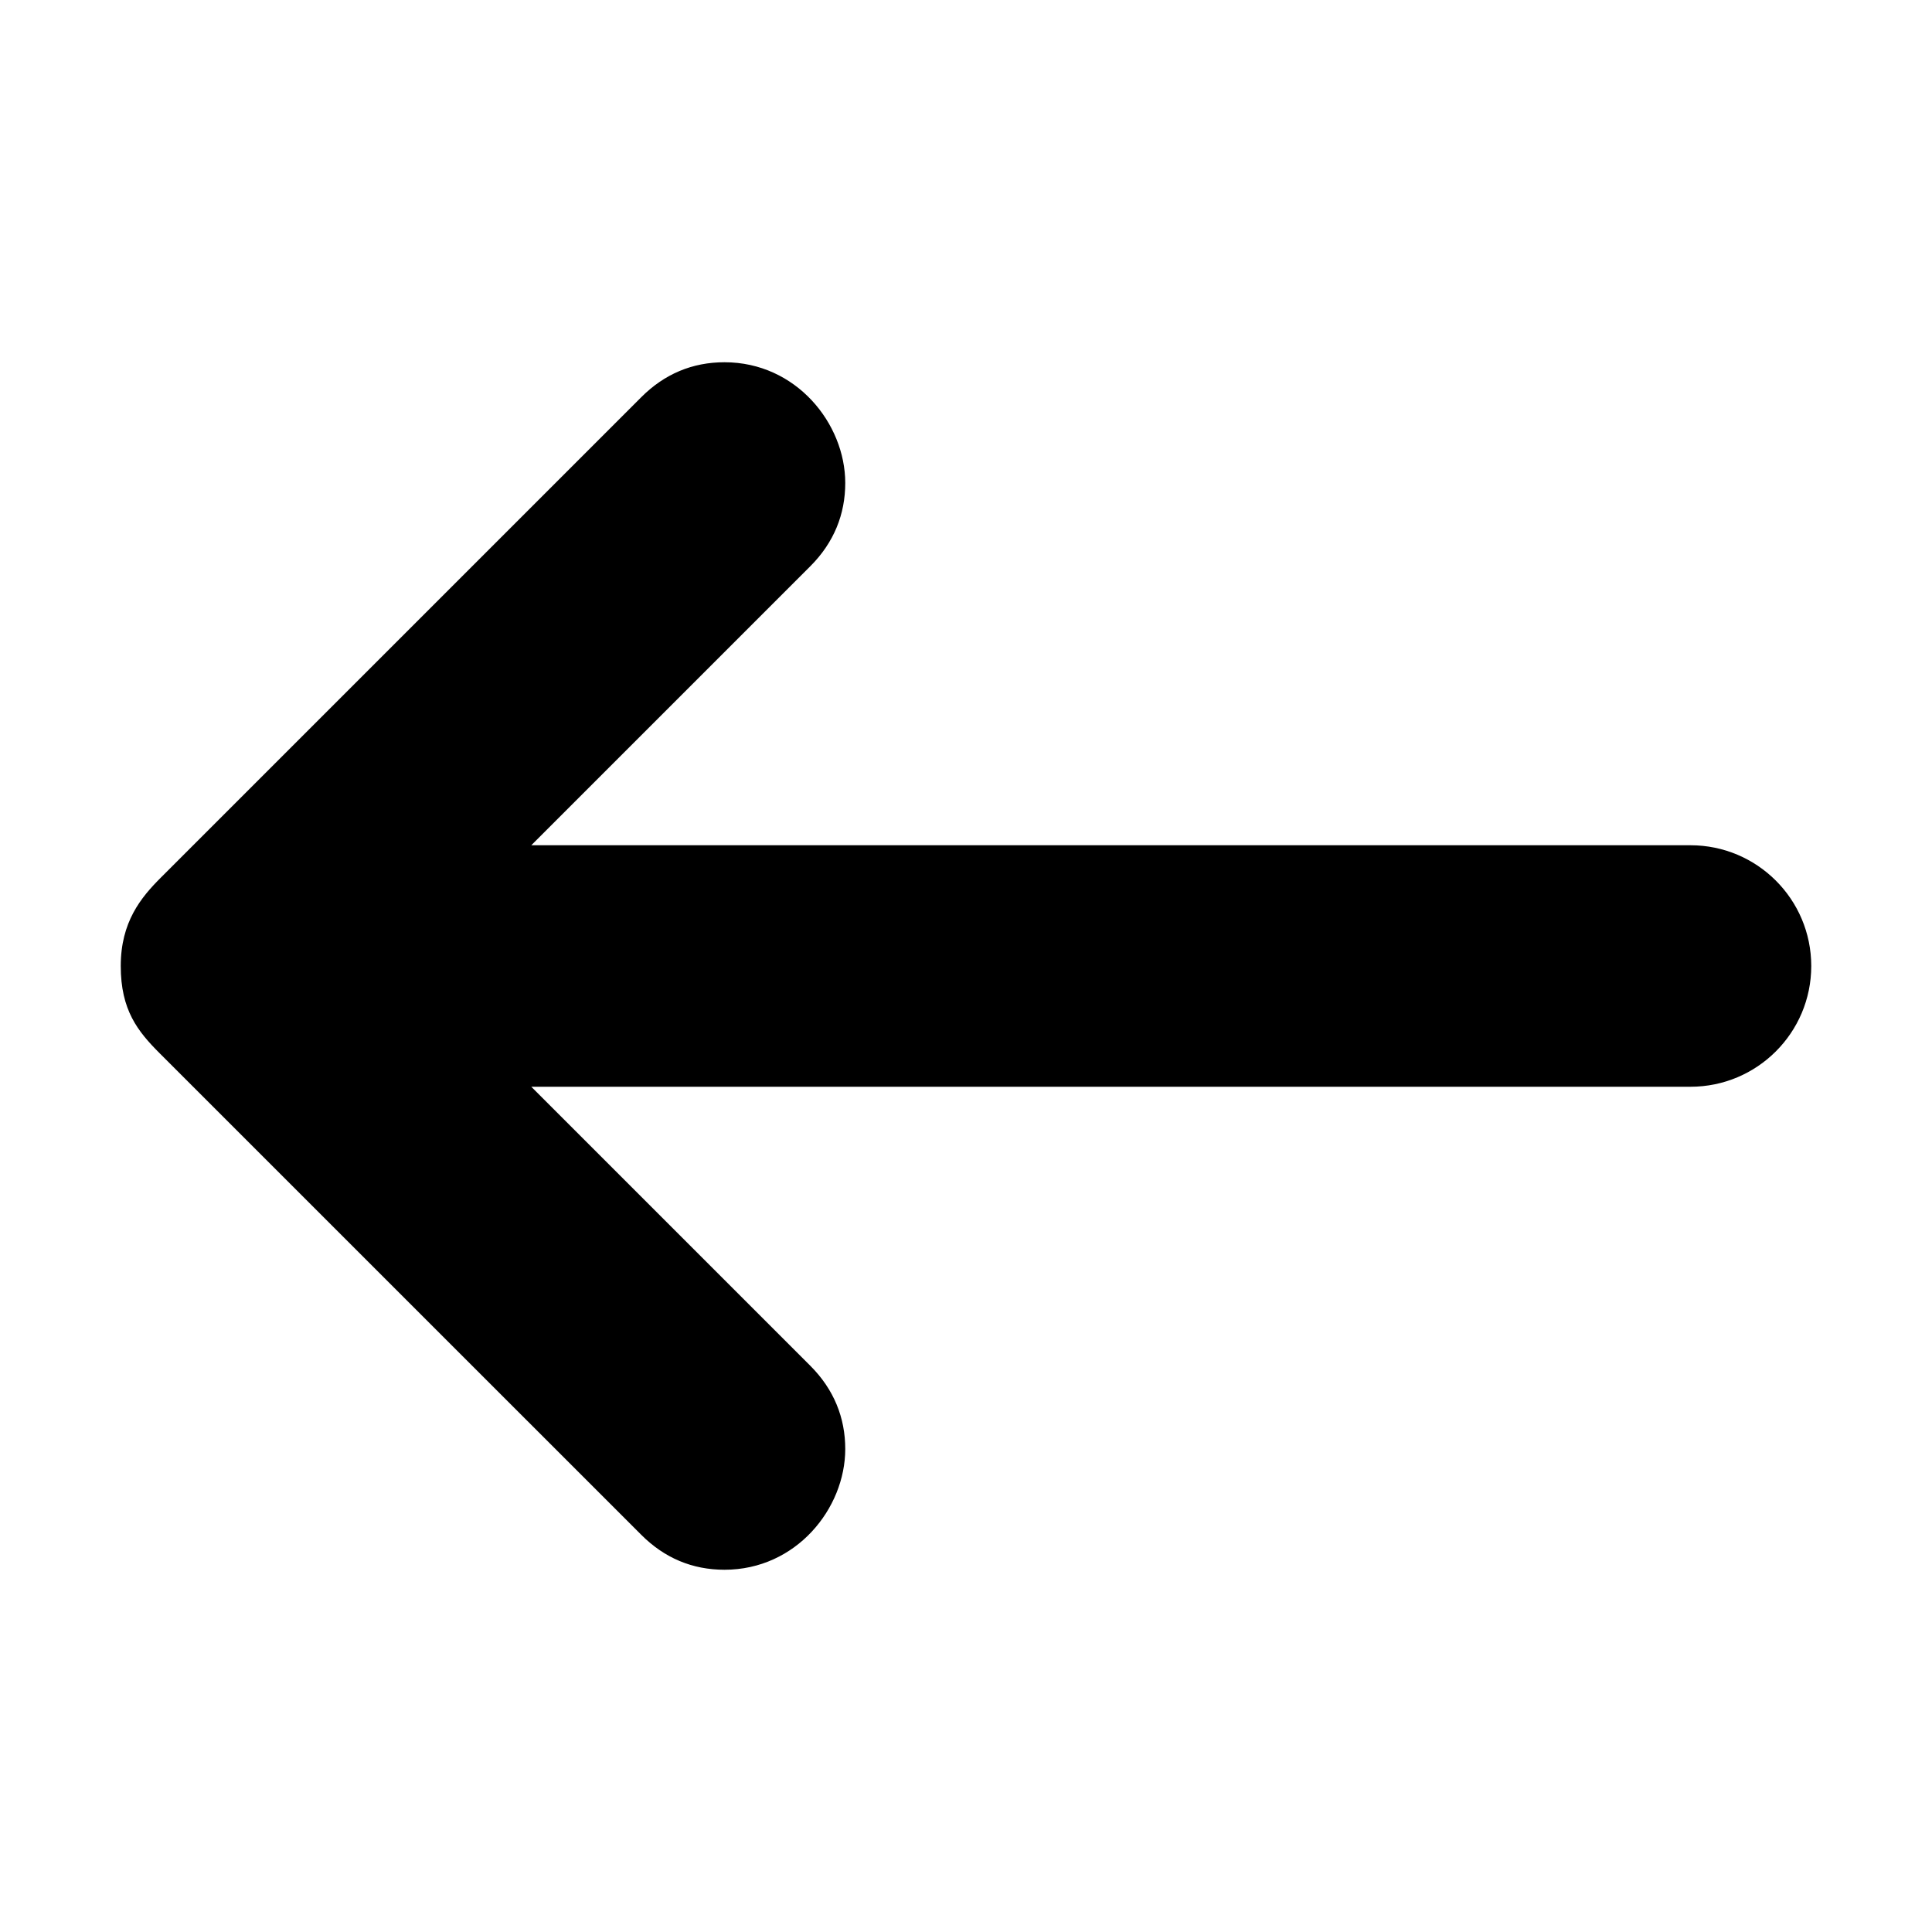
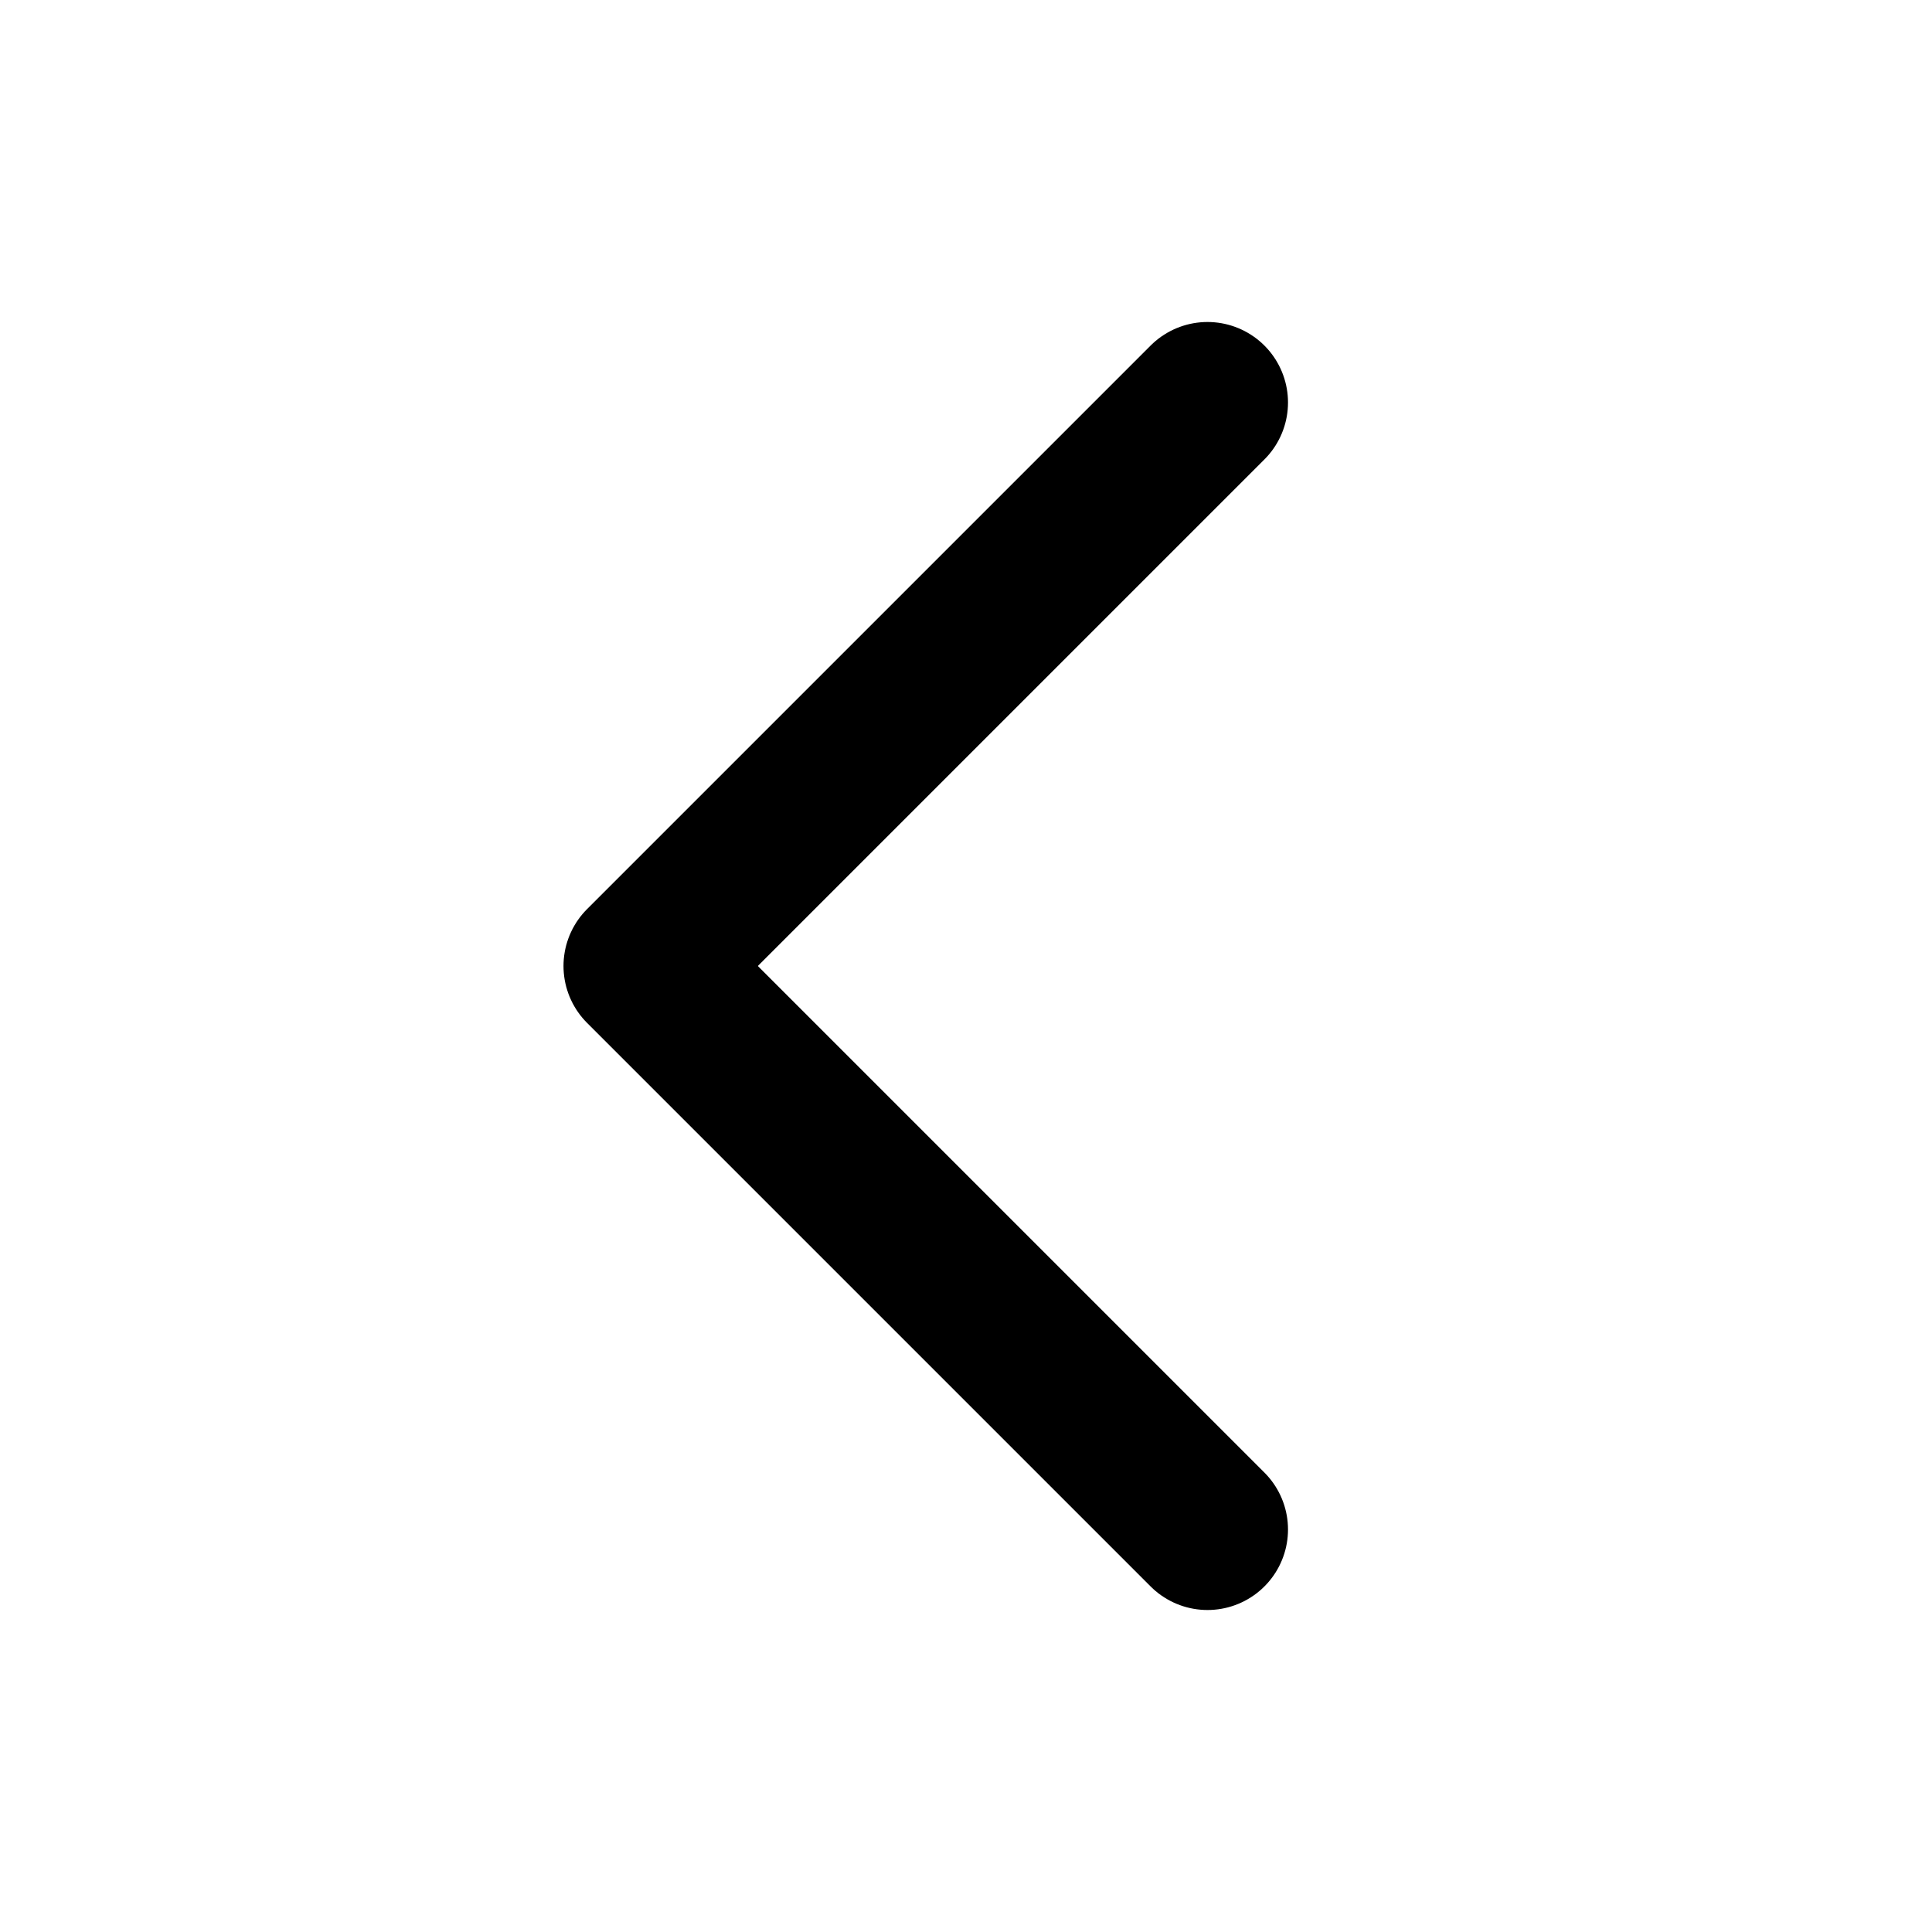
- <svg xmlns="http://www.w3.org/2000/svg" height="32px" id="Layer_1" style="enable-background:new 0 0 32 32;" version="1.1" viewBox="0 0 32 32" width="32px" xml:space="preserve">
-   <path d="M28,14H8.8l4.62-4.62C13.814,8.986,14,8.516,14,8c0-0.984-0.813-2-2-2c-0.531,0-0.994,0.193-1.38,0.58l-7.958,7.958  C2.334,14.866,2,15.271,2,16s0.279,1.08,0.646,1.447l7.974,7.973C11.006,25.807,11.469,26,12,26c1.188,0,2-1.016,2-2  c0-0.516-0.186-0.986-0.58-1.38L8.8,18H28c1.104,0,2-0.896,2-2S29.104,14,28,14z" />
+ <svg xmlns="http://www.w3.org/2000/svg" class="w-6 h-6" fill="none" stroke="currentColor" viewBox="0 0 24 24">
+   <path stroke-linecap="round" stroke-linejoin="round" stroke-width="2" d="M15 19l-7-7 7-7" />
</svg>
